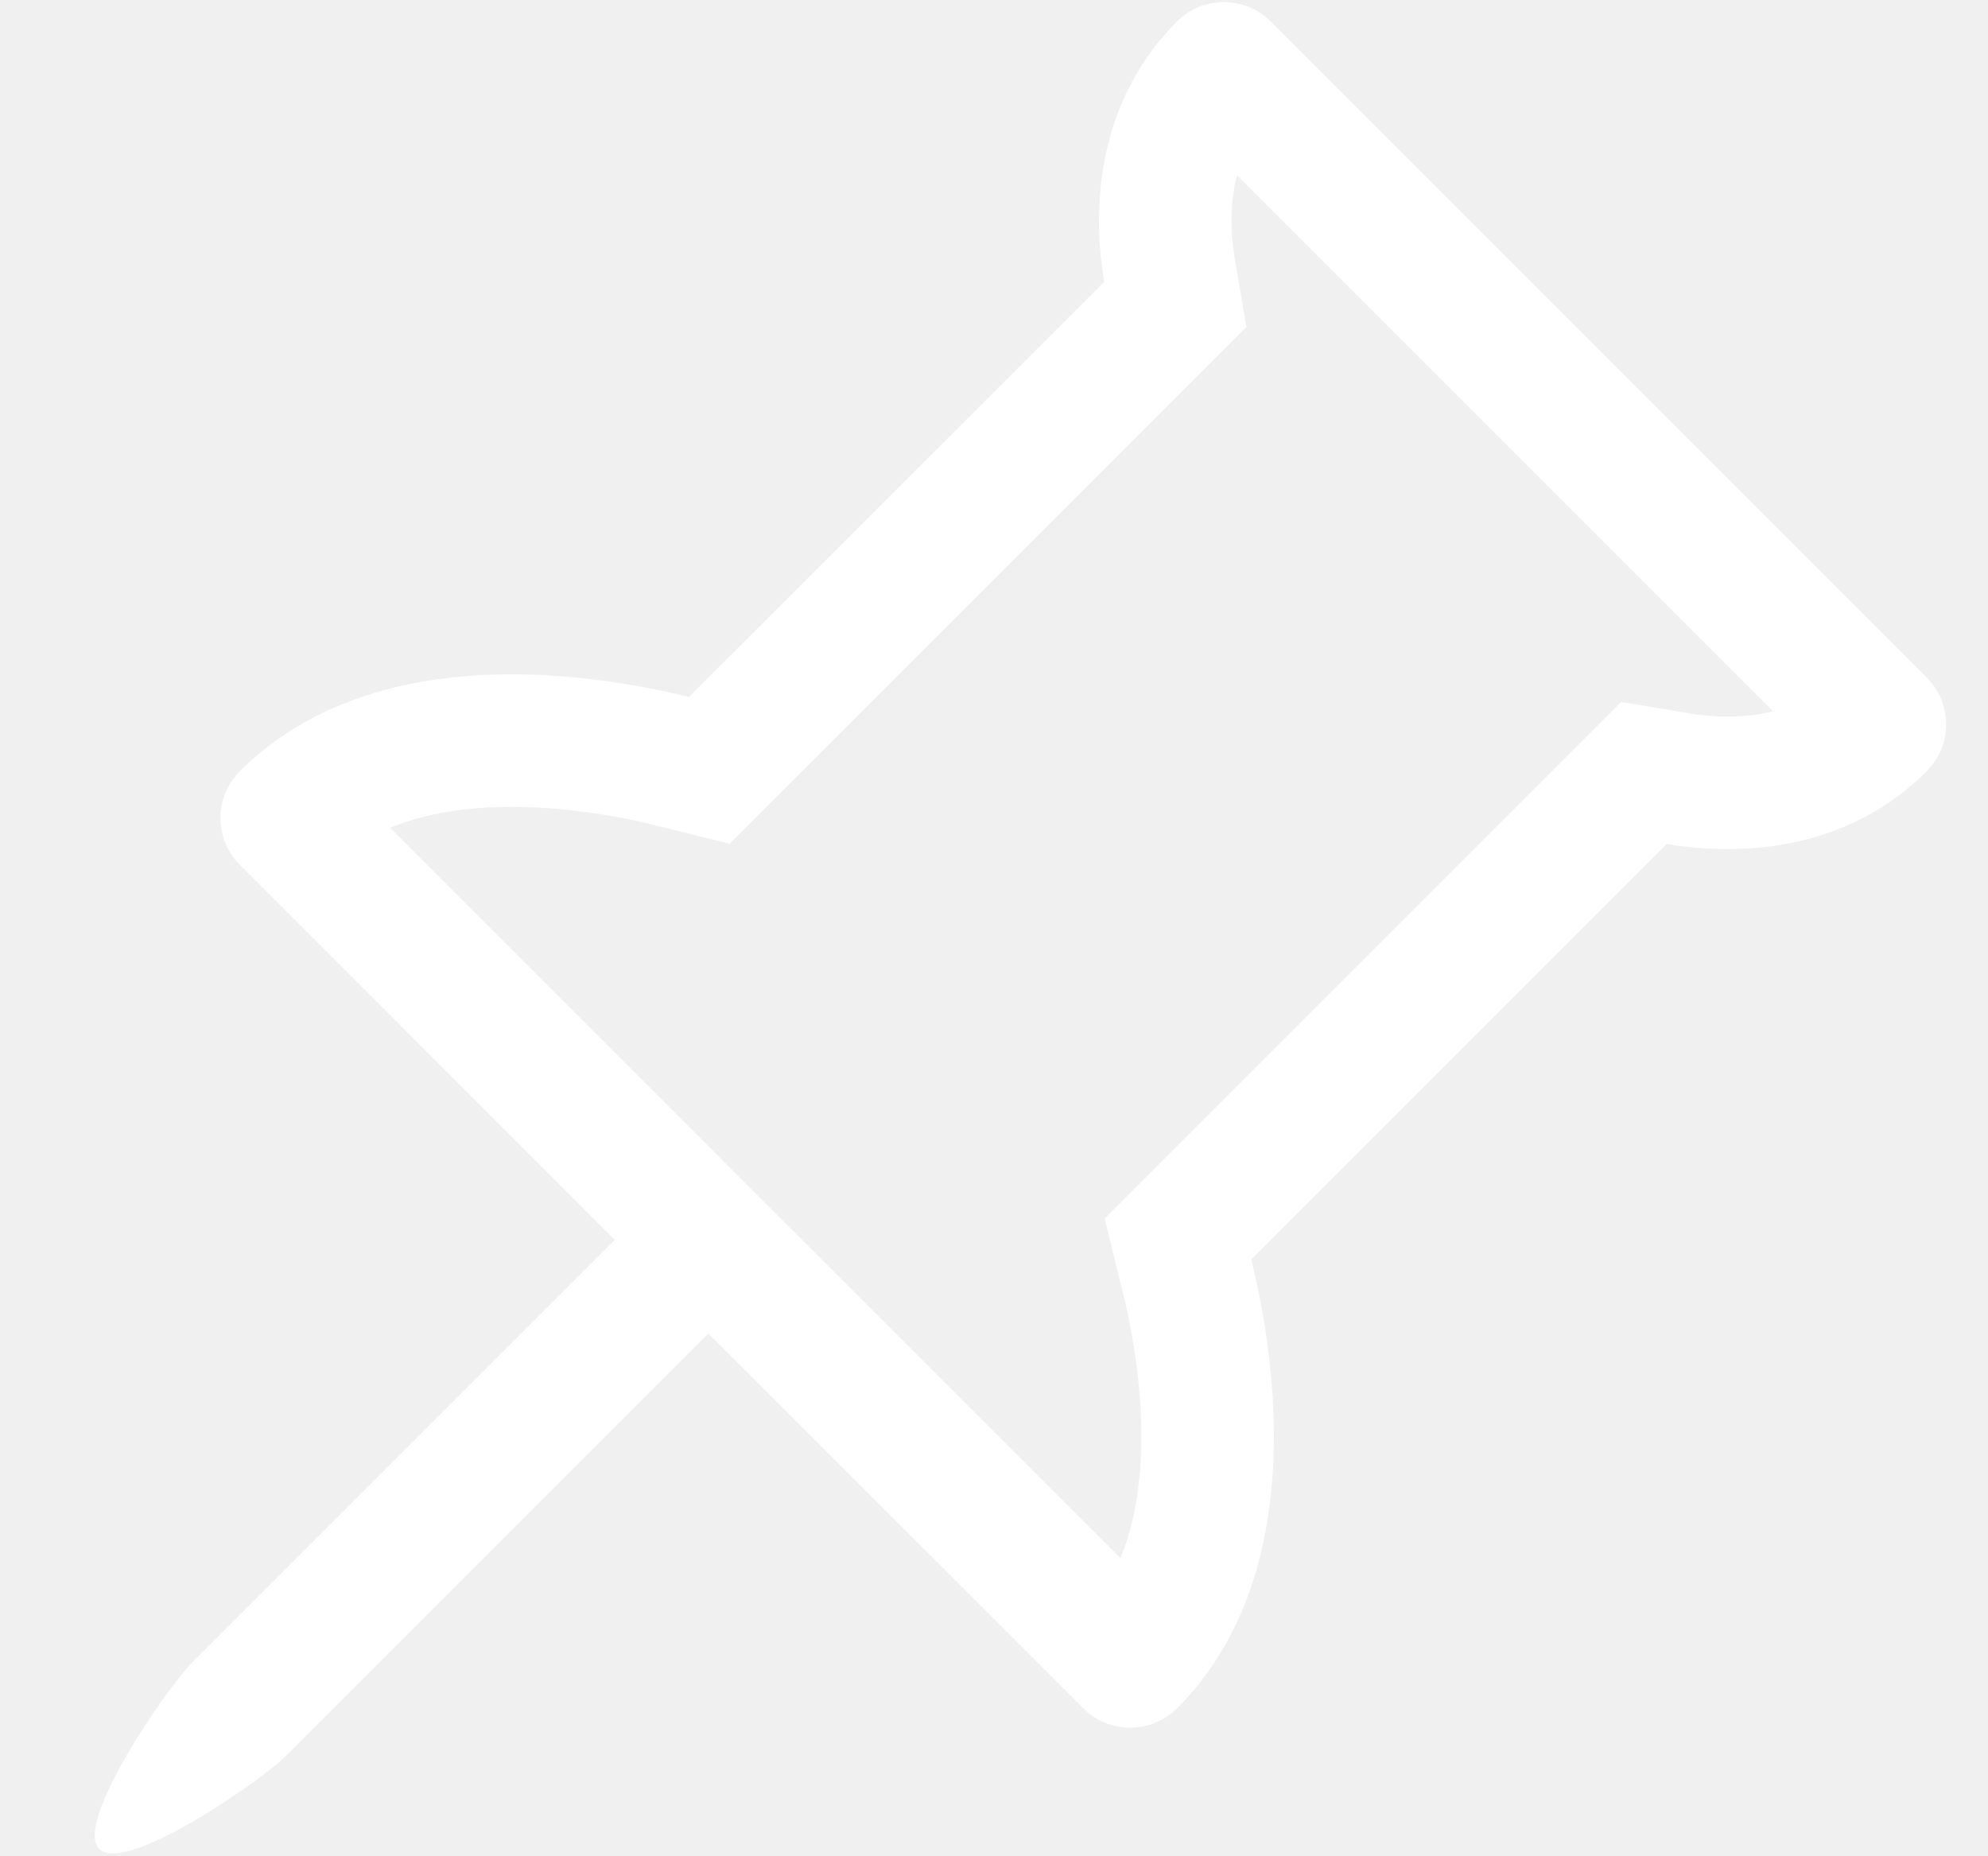
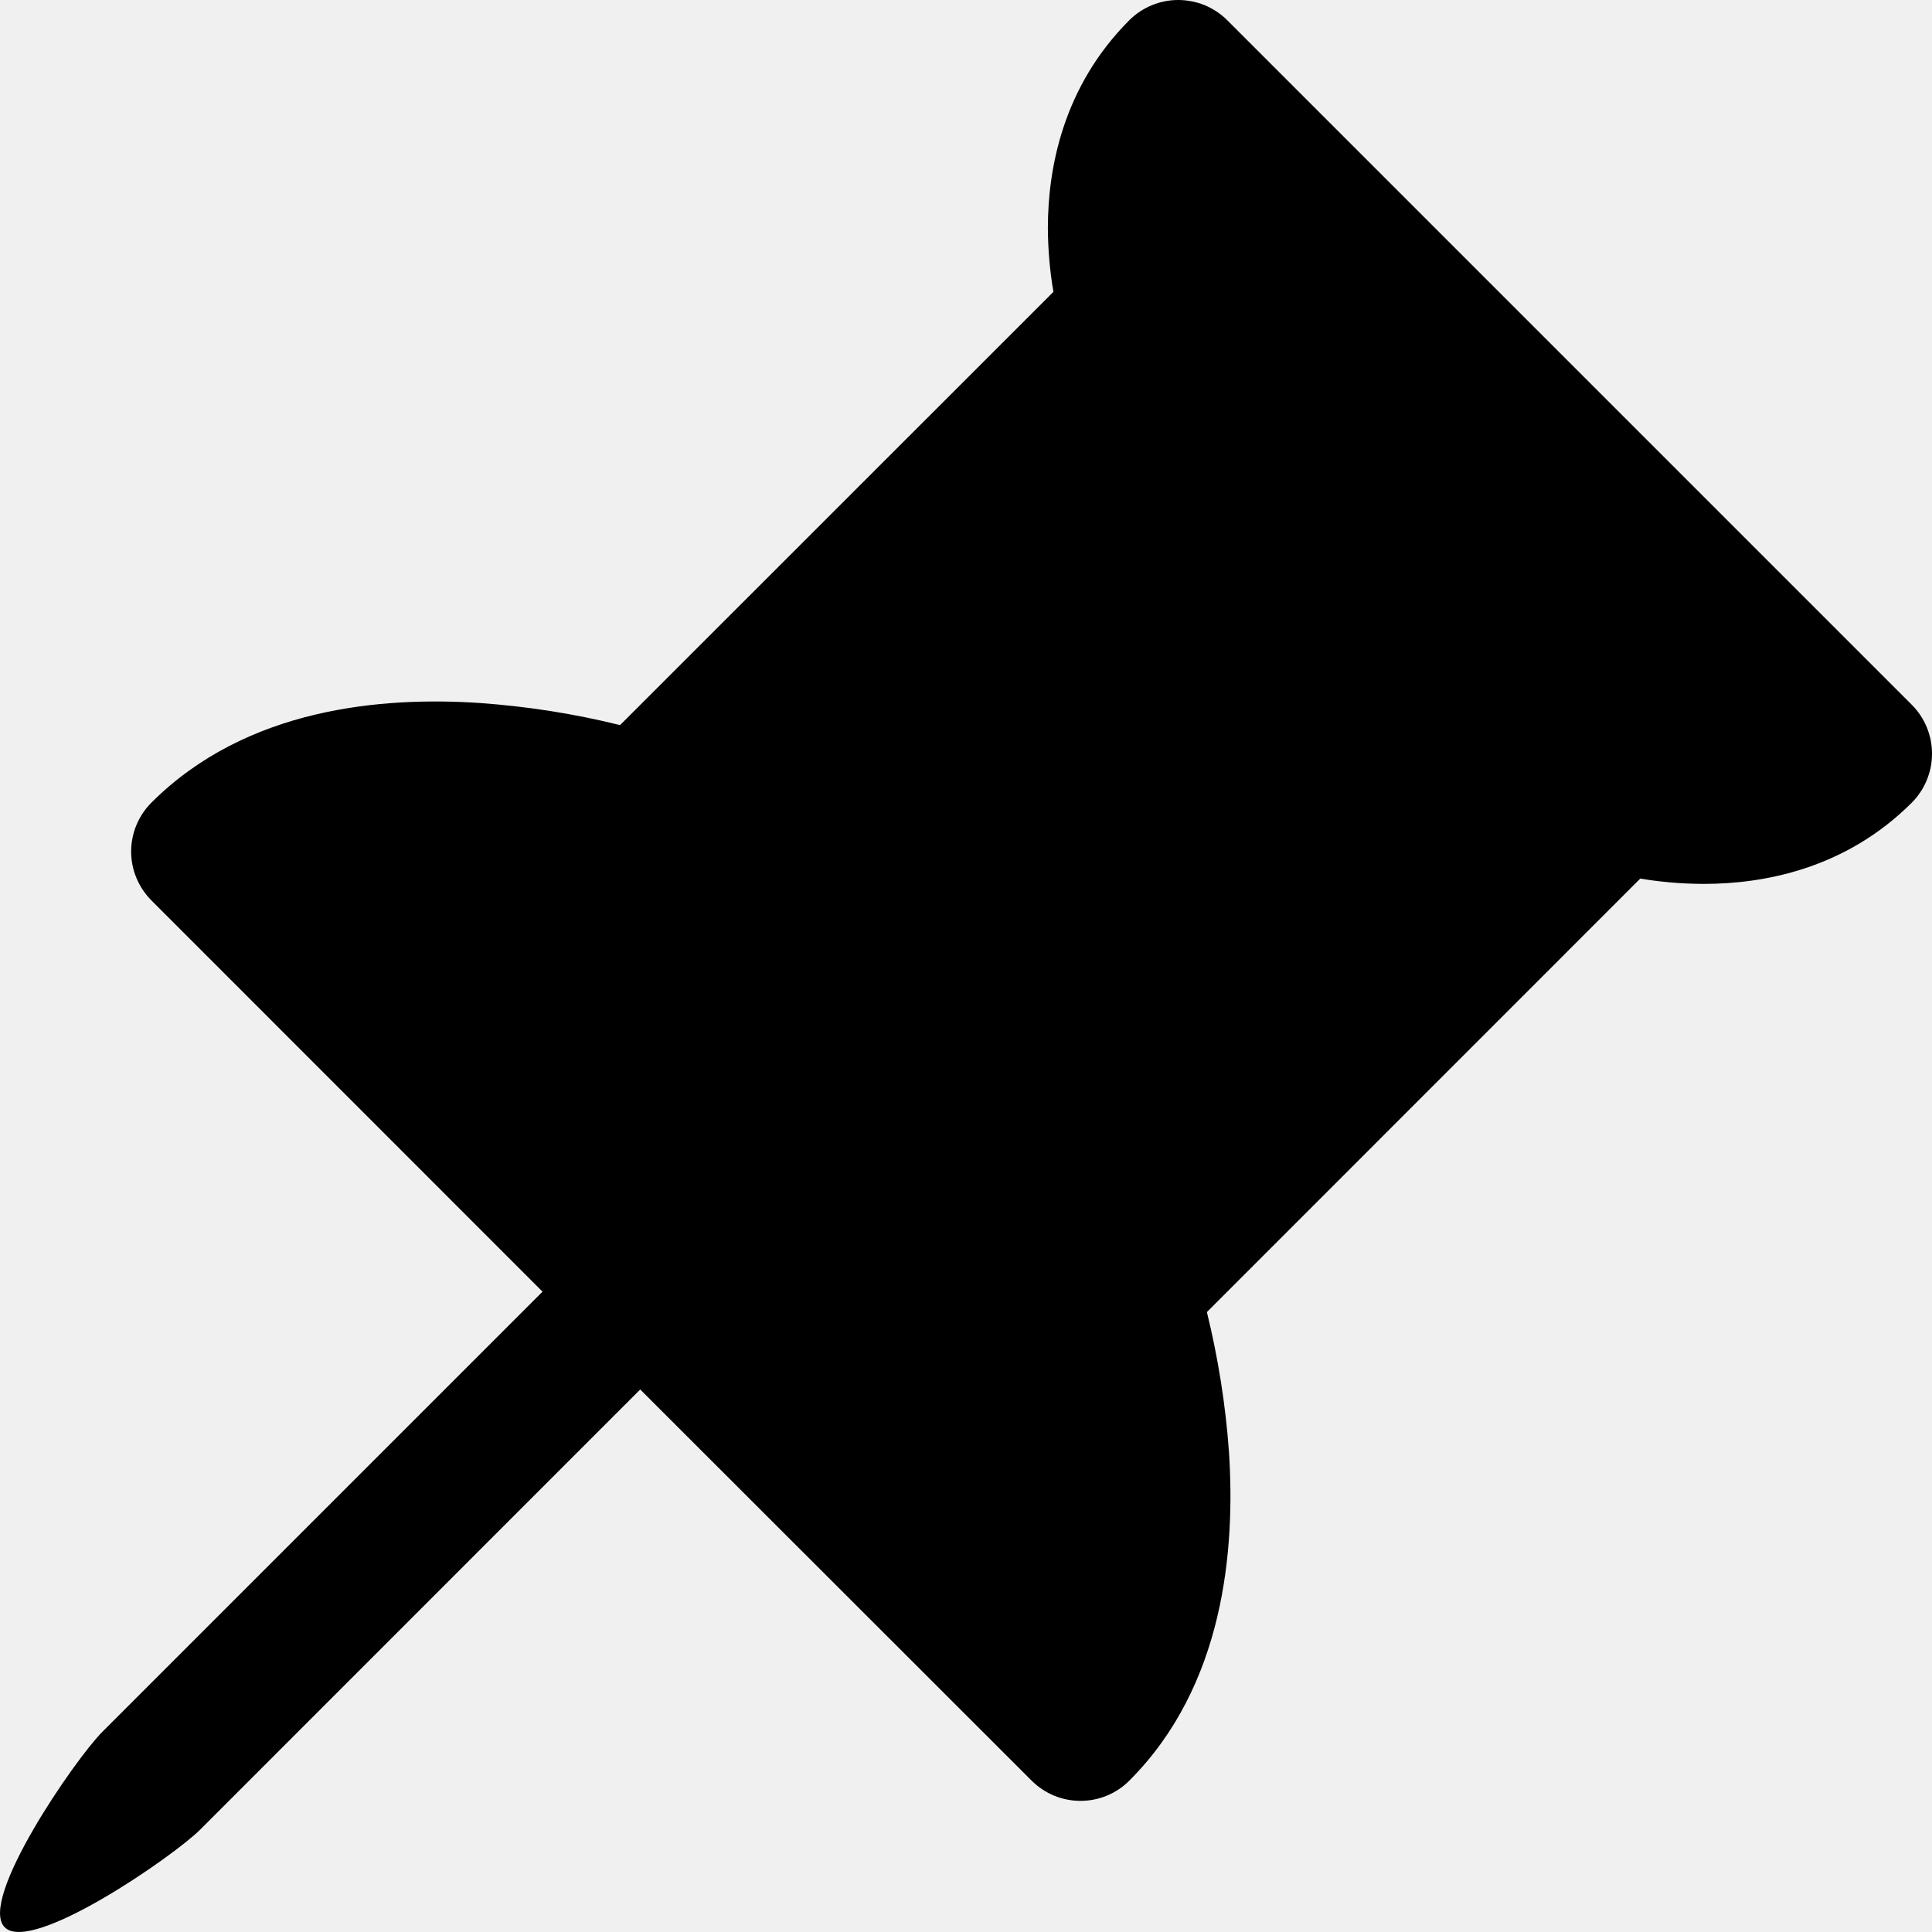
- <svg xmlns="http://www.w3.org/2000/svg" width="15" height="14" viewBox="0 0 15 14" fill="none">
-   <mask id="path-1-inside-1" fill="white">
-     <path d="M9.234 0.016C9.299 0.016 9.365 0.028 9.425 0.053C9.486 0.078 9.541 0.115 9.588 0.162L14.538 5.112C14.632 5.205 14.684 5.333 14.684 5.465C14.684 5.598 14.632 5.725 14.538 5.819C14.058 6.299 13.466 6.407 13.035 6.407C12.858 6.407 12.7 6.389 12.575 6.368L9.441 9.502C9.523 9.834 9.577 10.173 9.601 10.515C9.647 11.217 9.569 12.202 8.881 12.89C8.787 12.983 8.66 13.036 8.527 13.036C8.395 13.036 8.268 12.983 8.174 12.89L5.345 10.062L2.163 13.244C1.968 13.439 0.944 14.146 0.749 13.951C0.554 13.756 1.261 12.731 1.456 12.537L4.638 9.355L1.81 6.526C1.716 6.432 1.663 6.305 1.663 6.172C1.663 6.04 1.716 5.912 1.81 5.819C2.498 5.131 3.483 5.052 4.185 5.099C4.526 5.123 4.865 5.176 5.198 5.259L8.332 2.126C8.306 1.973 8.292 1.819 8.292 1.665C8.292 1.235 8.4 0.643 8.881 0.162C8.974 0.068 9.101 0.016 9.234 0.016Z" />
-   </mask>
-   <path d="M9.234 0.016C9.299 0.016 9.365 0.028 9.425 0.053C9.486 0.078 9.541 0.115 9.588 0.162L14.538 5.112C14.632 5.205 14.684 5.333 14.684 5.465C14.684 5.598 14.632 5.725 14.538 5.819C14.058 6.299 13.466 6.407 13.035 6.407C12.858 6.407 12.7 6.389 12.575 6.368L9.441 9.502C9.523 9.834 9.577 10.173 9.601 10.515C9.647 11.217 9.569 12.202 8.881 12.89C8.787 12.983 8.66 13.036 8.527 13.036C8.395 13.036 8.268 12.983 8.174 12.89L5.345 10.062L2.163 13.244C1.968 13.439 0.944 14.146 0.749 13.951C0.554 13.756 1.261 12.731 1.456 12.537L4.638 9.355L1.81 6.526C1.716 6.432 1.663 6.305 1.663 6.172C1.663 6.04 1.716 5.912 1.81 5.819C2.498 5.131 3.483 5.052 4.185 5.099C4.526 5.123 4.865 5.176 5.198 5.259L8.332 2.126C8.306 1.973 8.292 1.819 8.292 1.665C8.292 1.235 8.4 0.643 8.881 0.162C8.974 0.068 9.101 0.016 9.234 0.016Z" stroke="white" stroke-width="2" mask="url(#path-1-inside-1)" />
+ <svg xmlns="http://www.w3.org/2000/svg" width="16" height="16" viewBox="0 0 16 16" fill="none">
+   <g clip-path="url(#clip0)">
+     <path d="M9.757 9.13459e-07C9.833 -0 9.907 0.015 9.977 0.043C10.046 0.072 10.11 0.114 10.163 0.167L15.833 5.837C15.94 5.944 16 6.09 16 6.242C16 6.394 15.94 6.539 15.833 6.647C15.283 7.197 14.605 7.32 14.111 7.32C13.909 7.32 13.727 7.3 13.584 7.276L9.995 10.866C10.088 11.246 10.15 11.634 10.178 12.026C10.23 12.83 10.141 13.958 9.353 14.746C9.246 14.854 9.1 14.914 8.948 14.914C8.796 14.914 8.651 14.854 8.543 14.746L5.302 11.507L1.658 15.152C1.435 15.375 0.261 16.185 0.039 15.961C-0.185 15.738 0.625 14.564 0.848 14.342L4.493 10.697L1.254 7.457C1.147 7.349 1.086 7.204 1.086 7.052C1.086 6.9 1.147 6.754 1.254 6.647C2.042 5.859 3.17 5.768 3.974 5.822C4.365 5.85 4.753 5.91 5.135 6.005L8.724 2.417C8.694 2.242 8.679 2.066 8.678 1.889C8.678 1.396 8.802 0.718 9.353 0.167C9.46 0.06 9.606 3.31215e-05 9.757 9.13459e-07Z" fill="black" />
+   </g>
+   <defs>
+     <clipPath id="clip0">
+       <rect width="16" height="16" fill="white" />
+     </clipPath>
+   </defs>
</svg>
